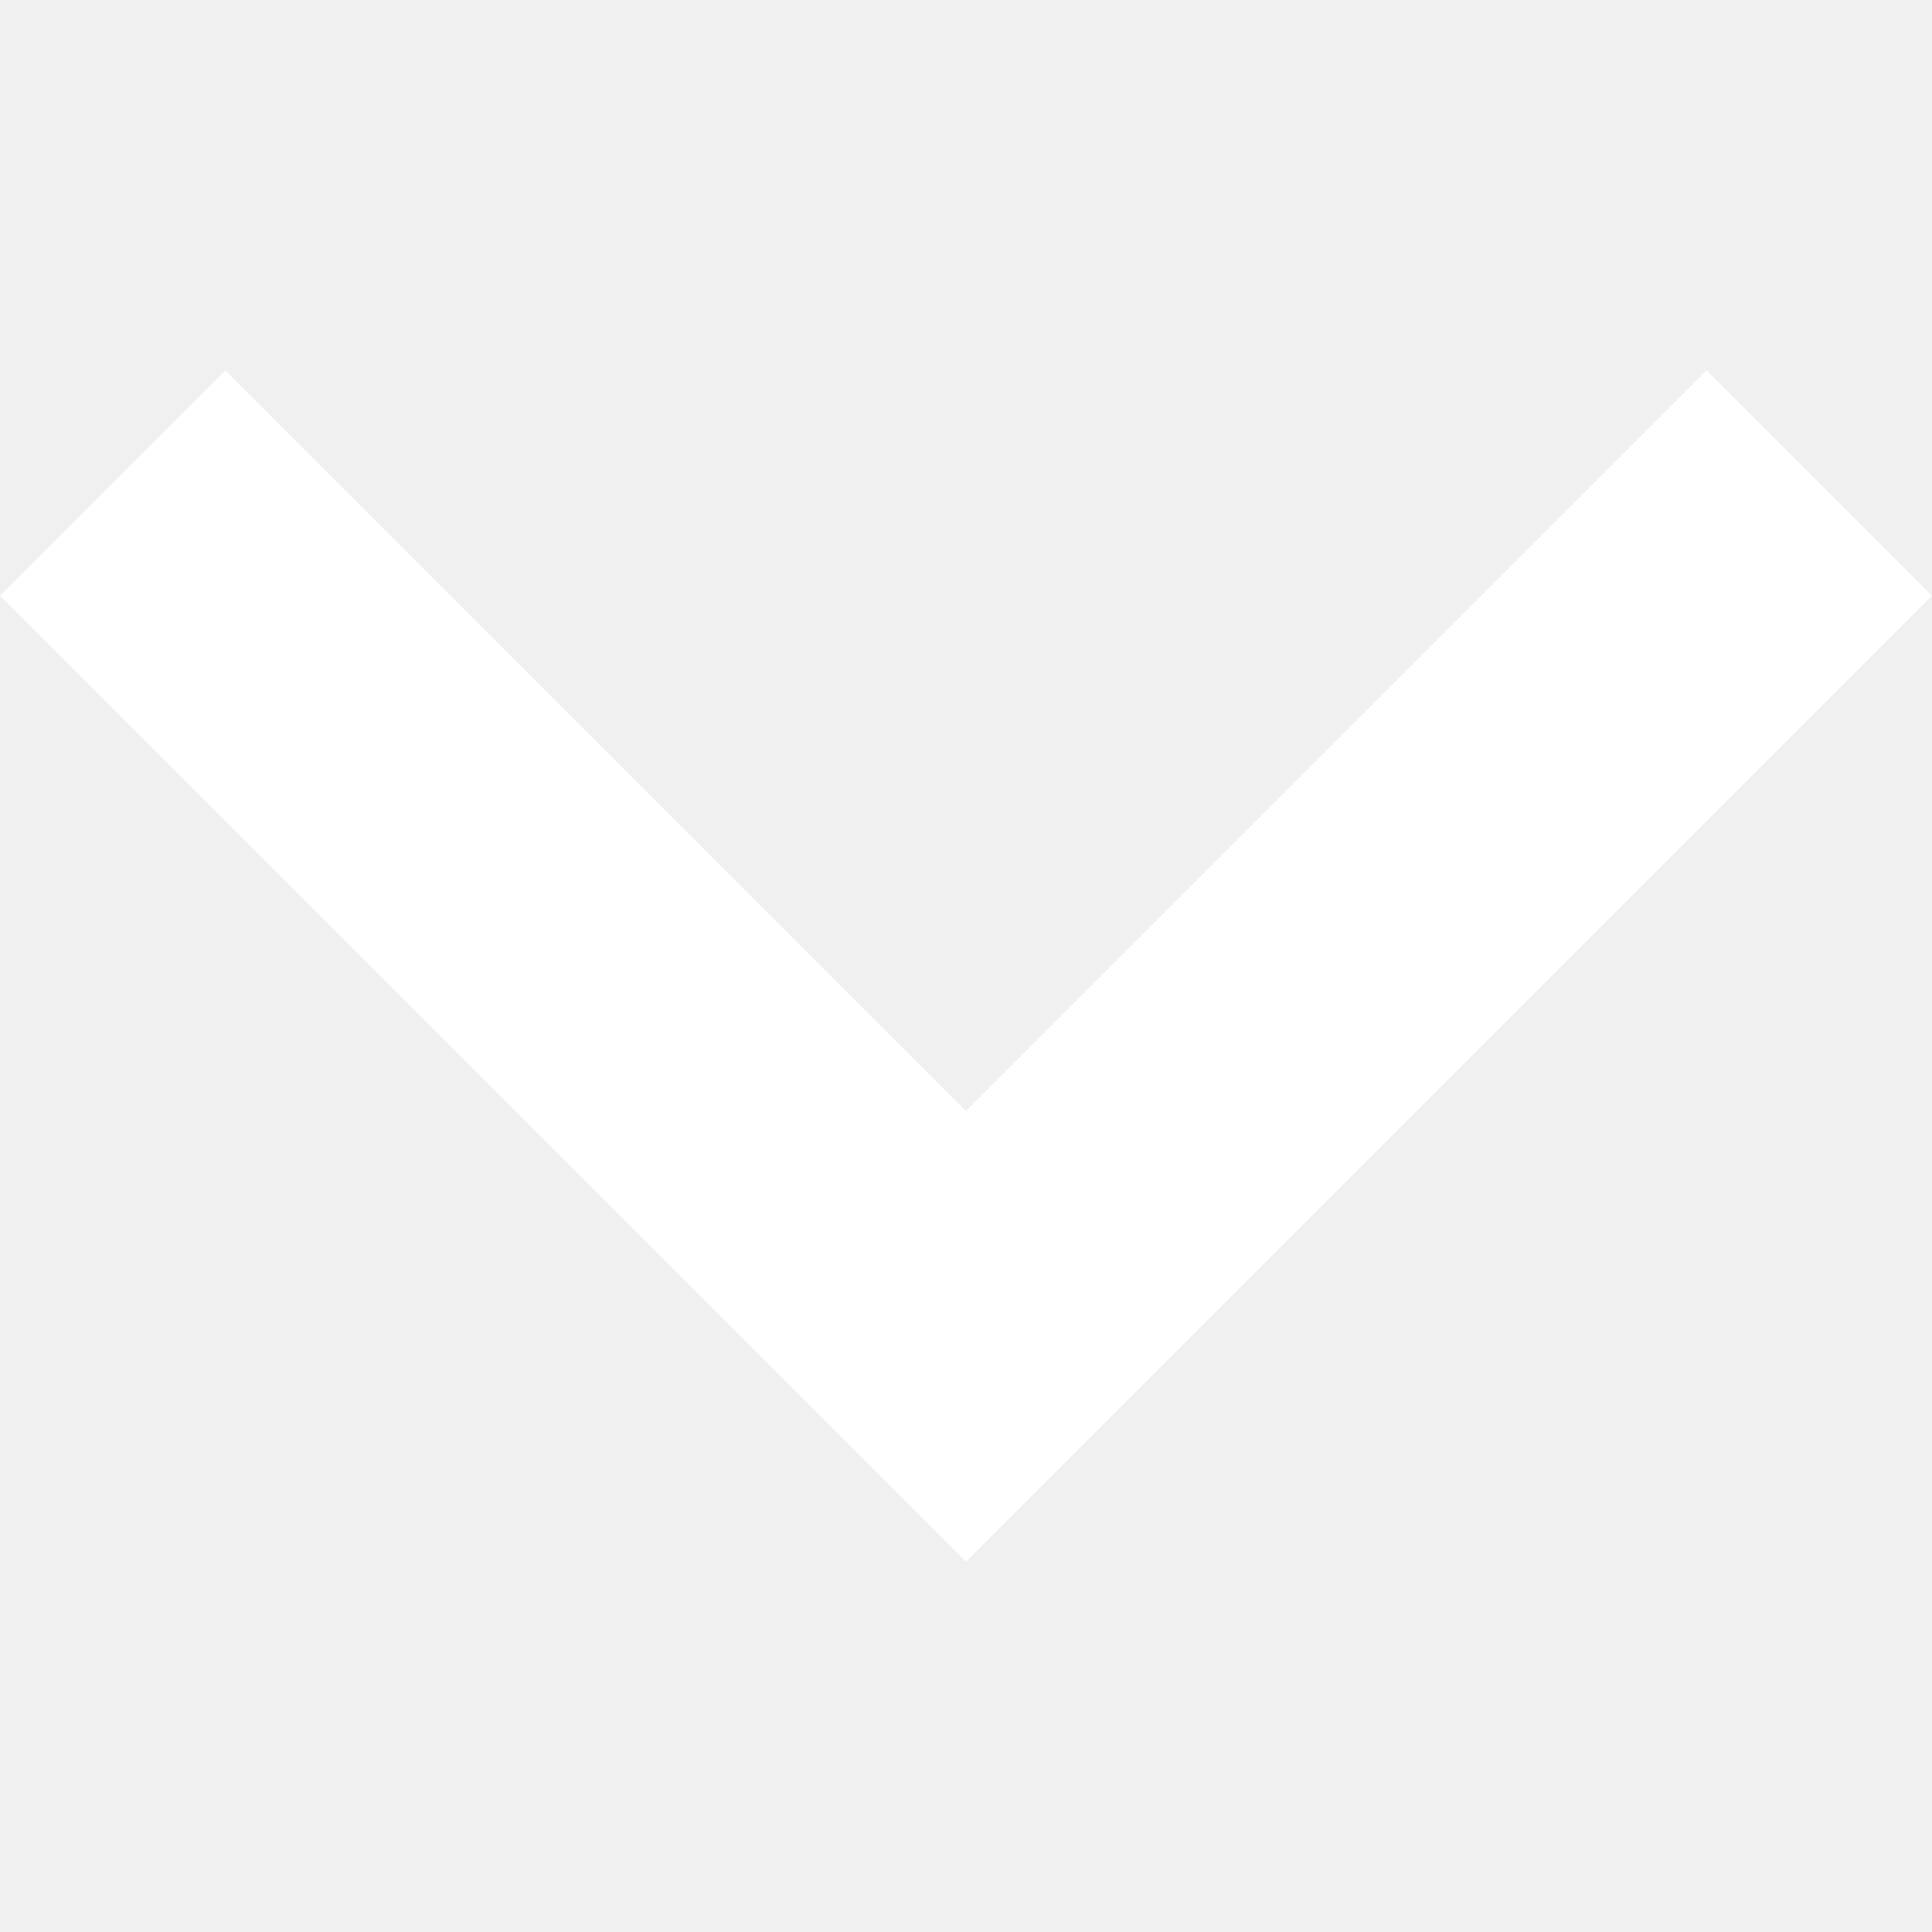
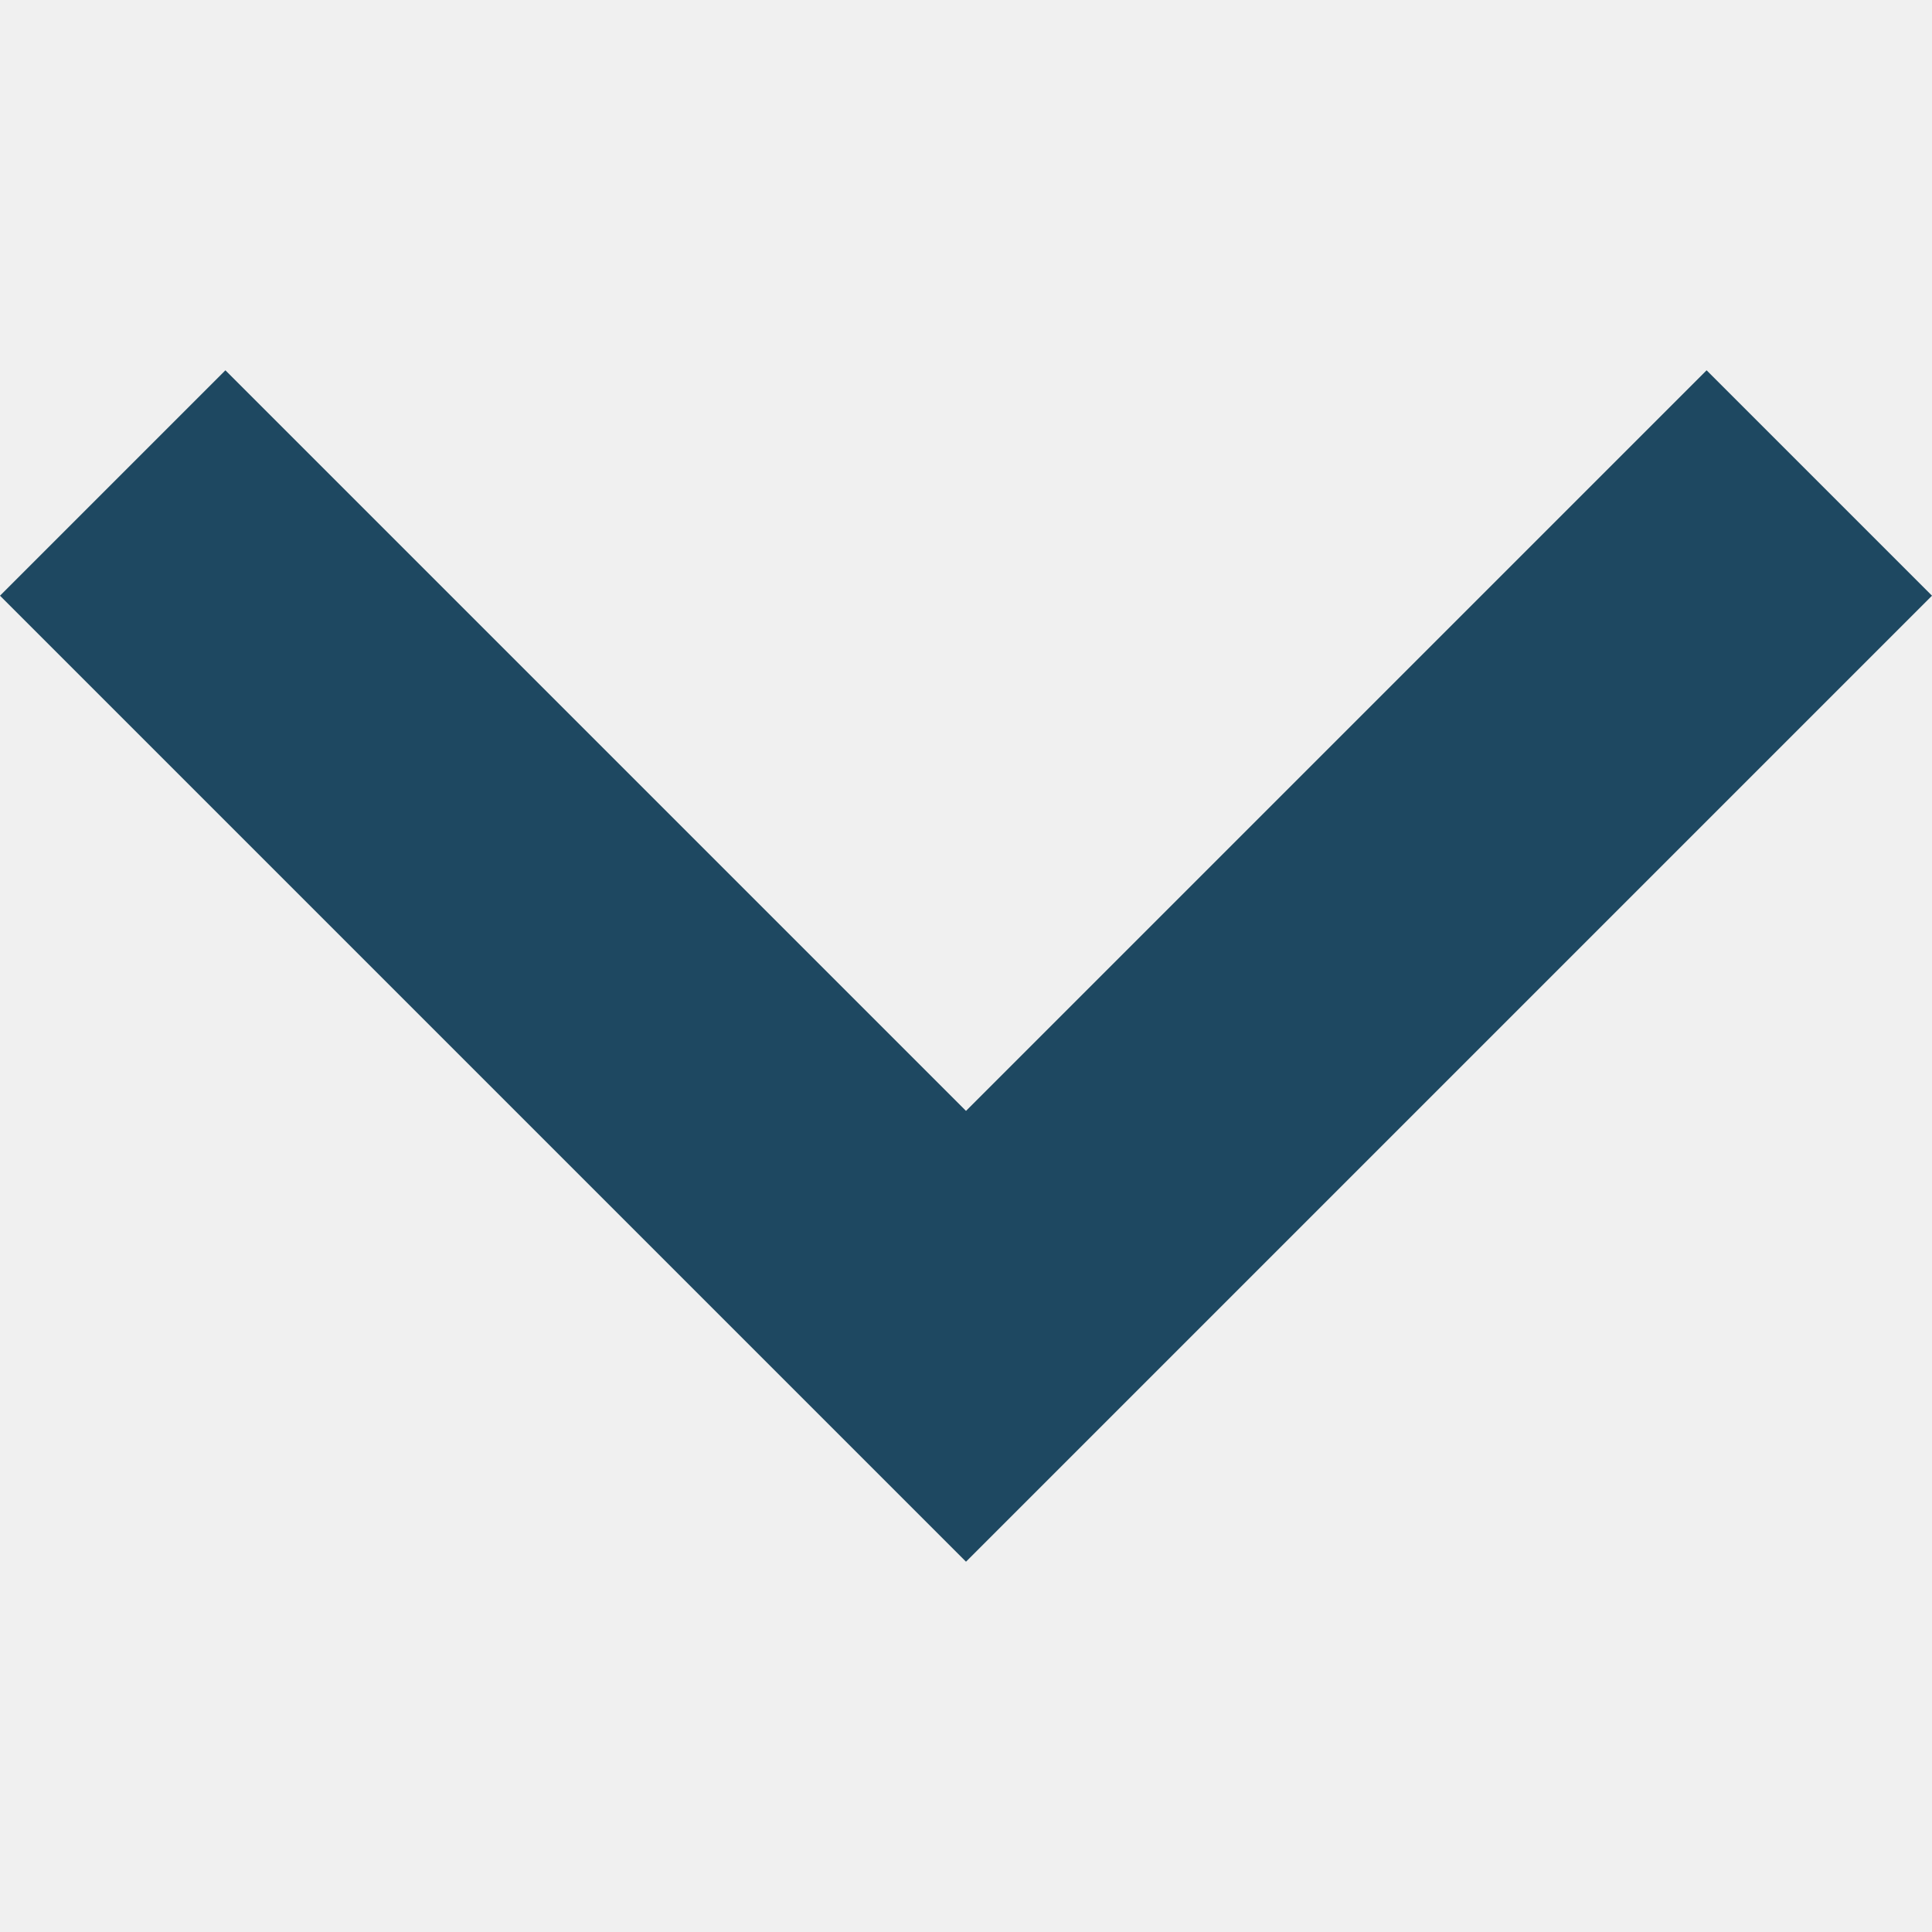
- <svg xmlns="http://www.w3.org/2000/svg" version="1.1" id="Capa_1" fill="#fff" x="0px" y="0px" width="306px" height="306px" viewBox="0 0 306 306" style="enable-background:new 0 0 306 306;" xml:space="preserve">
+ <svg xmlns="http://www.w3.org/2000/svg" version="1.1" id="Capa_1" fill="#1e4861" x="0px" y="0px" width="306px" height="306px" viewBox="0 0 306 306" style="enable-background:new 0 0 306 306;" xml:space="preserve">
  <g>
    <g id="expand-more">
      <polygon points="270.3,58.65 153,175.95 35.7,58.65 0,94.35 153,247.35 306,94.35   " />
    </g>
  </g>
  <g>
</g>
  <g>
</g>
  <g>
</g>
  <g>
</g>
  <g>
</g>
  <g>
</g>
  <g>
</g>
  <g>
</g>
  <g>
</g>
  <g>
</g>
  <g>
</g>
  <g>
</g>
  <g>
</g>
  <g>
</g>
  <g>
</g>
</svg>
